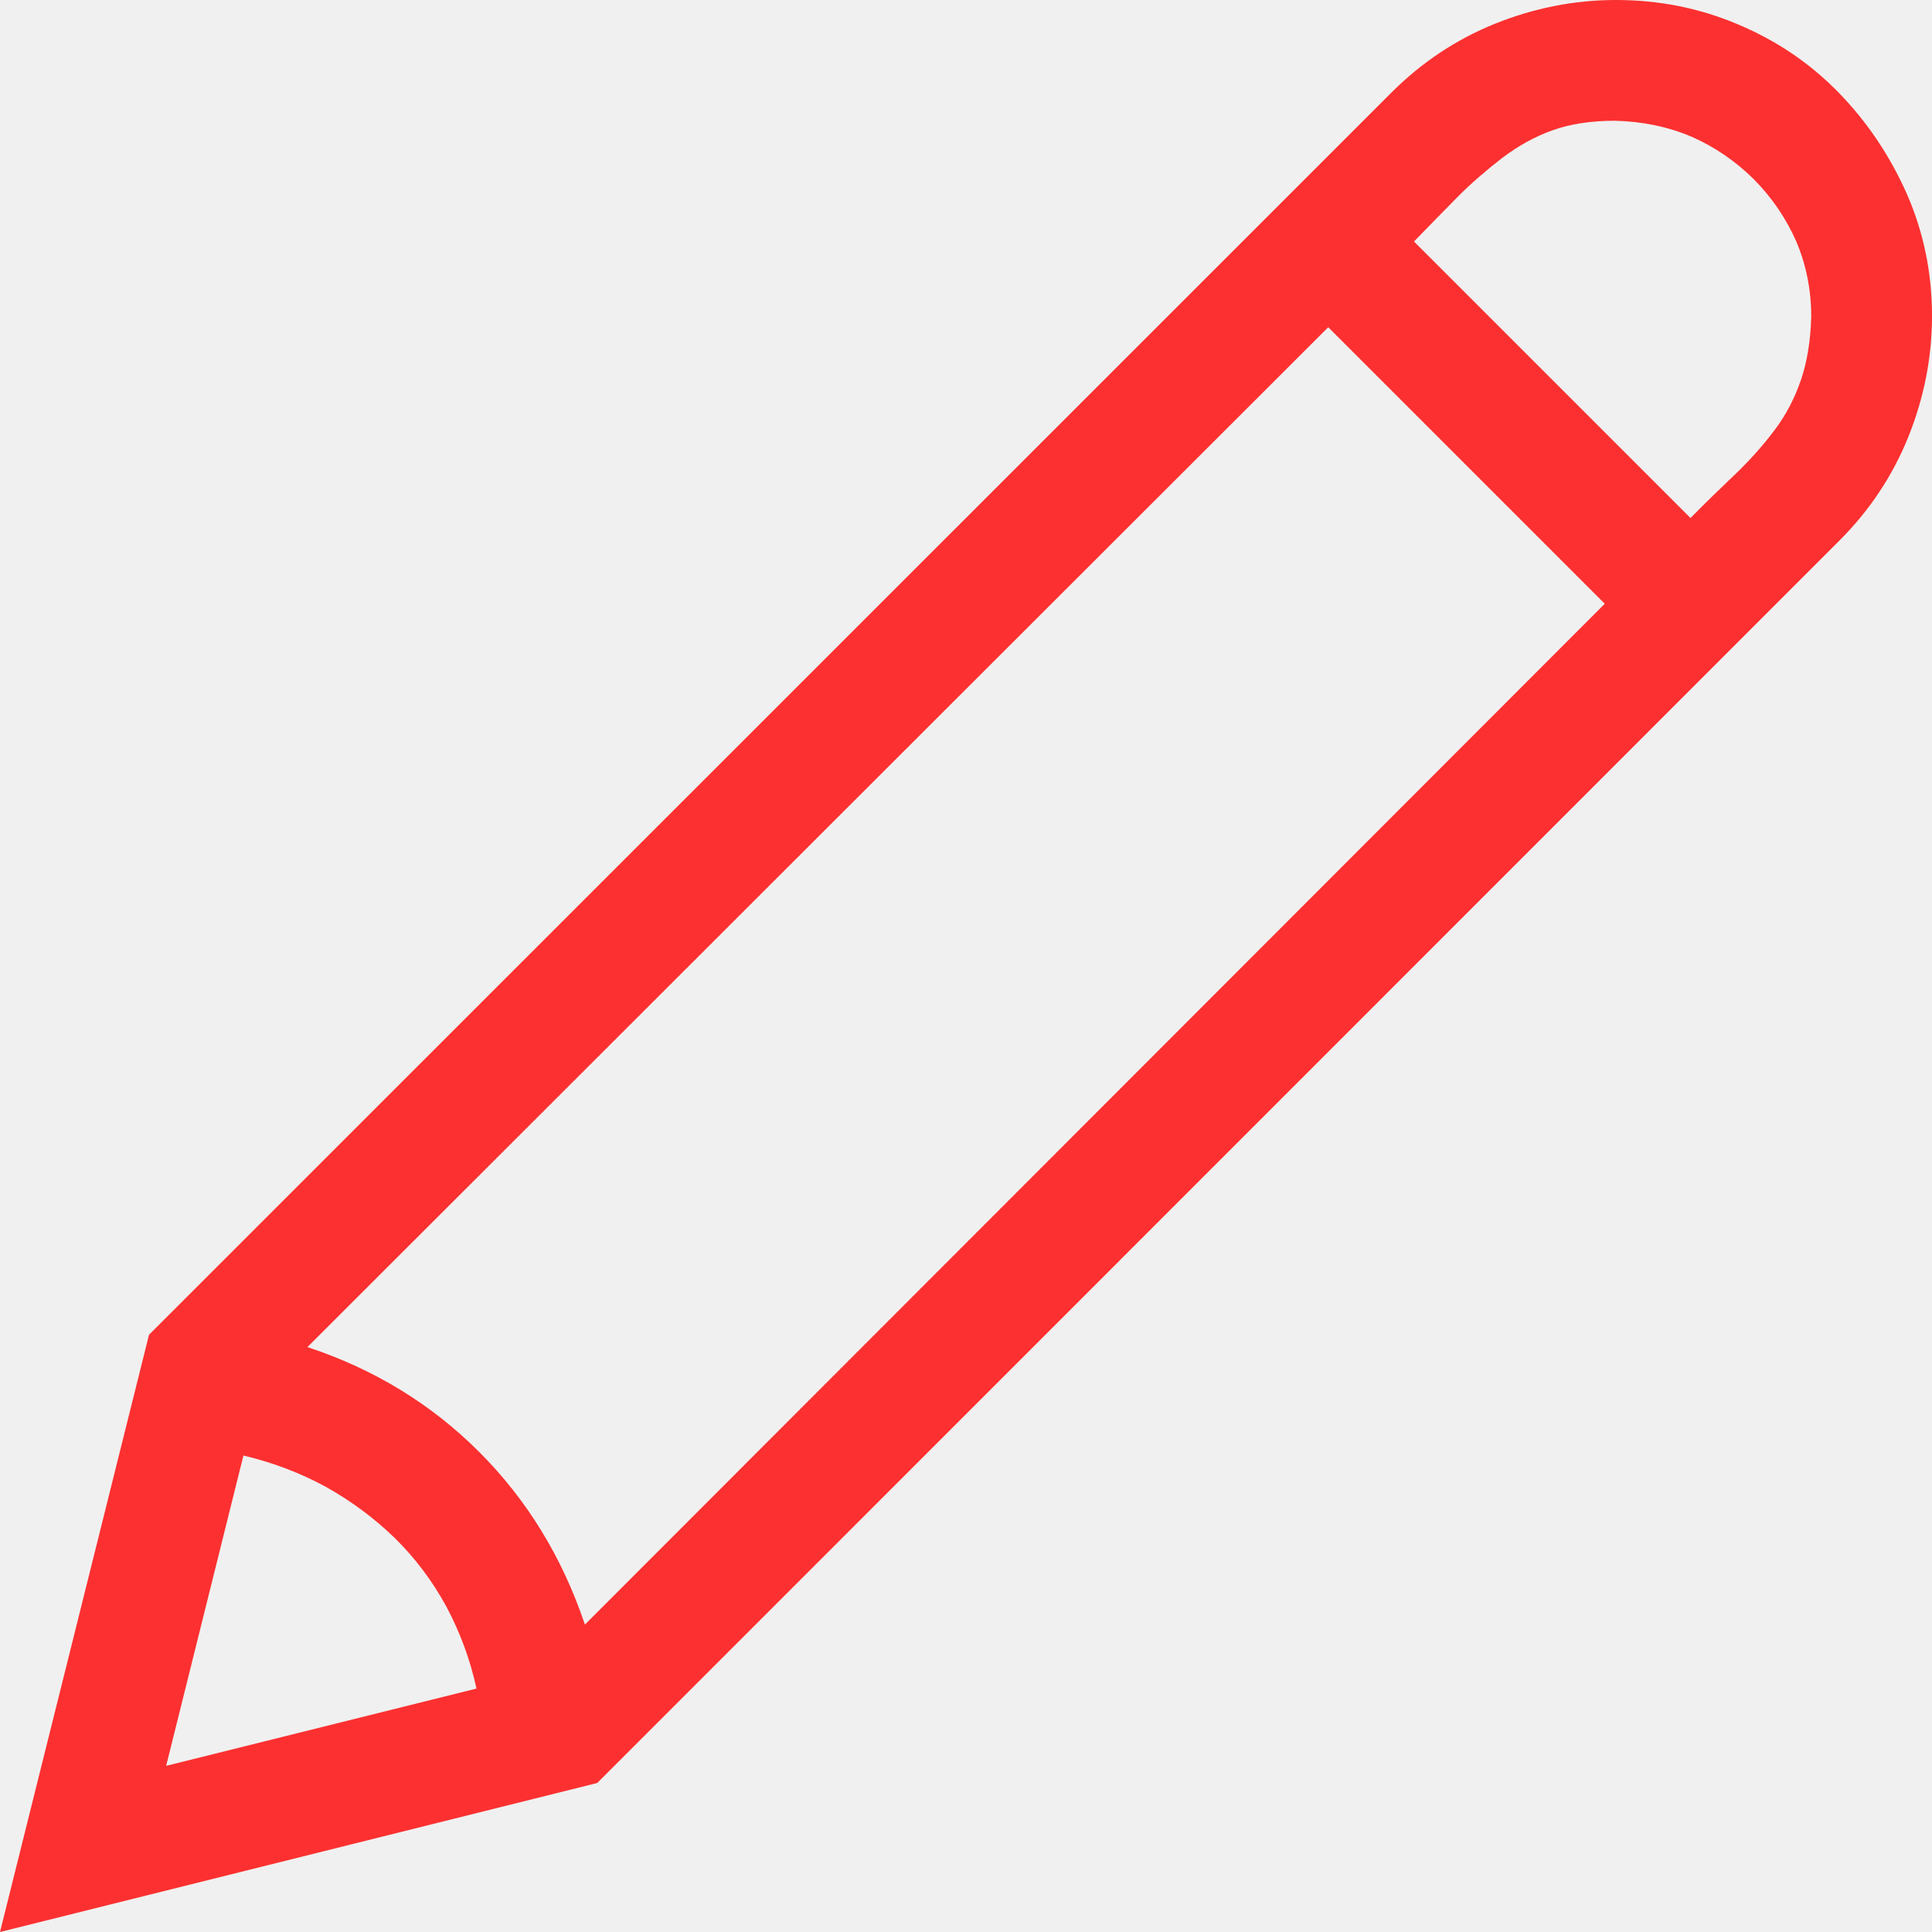
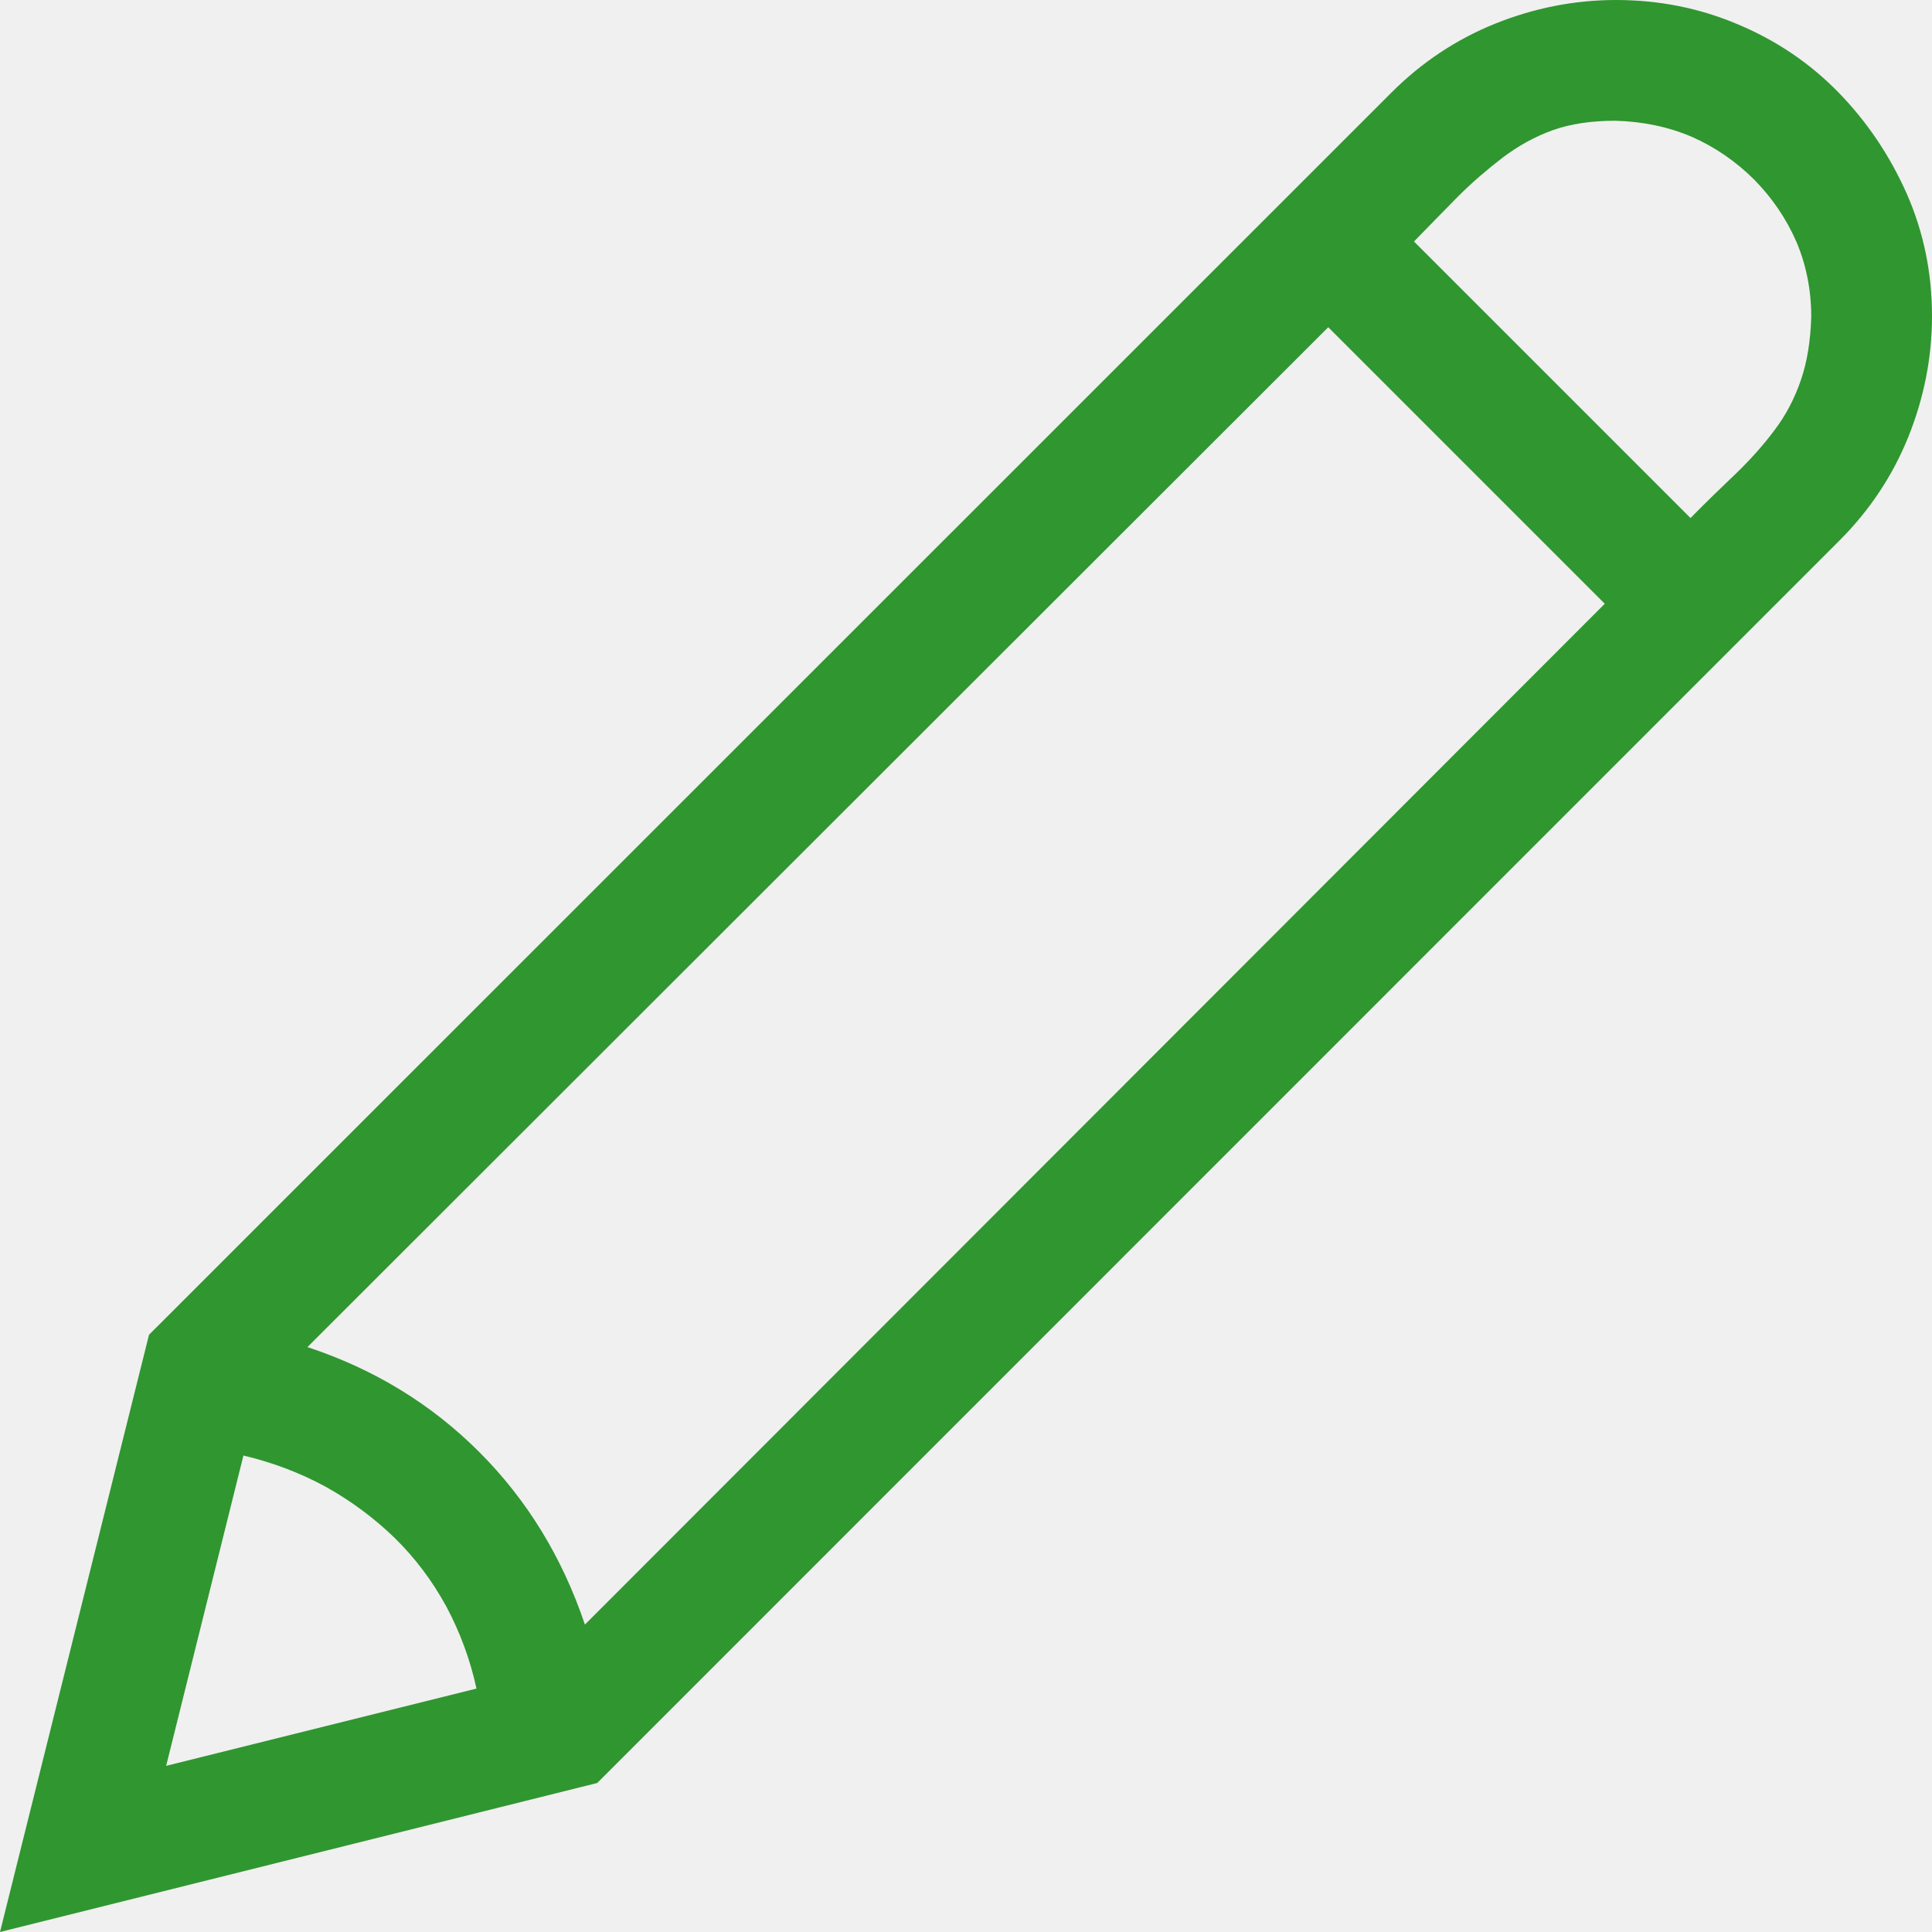
- <svg xmlns="http://www.w3.org/2000/svg" width="8" height="8" viewBox="0 0 8 8" fill="none">
+ <svg xmlns="http://www.w3.org/2000/svg" width="16" height="16" viewBox="0 0 8 8" fill="none">
  <g opacity="0.8" clip-path="url(#clip0_137_4309)">
-     <path d="M8 1.309C8 1.48 7.967 1.647 7.902 1.809C7.837 1.97 7.742 2.113 7.617 2.238L2.473 7.383L0 8L0.617 5.527L5.762 0.383C5.887 0.258 6.03 0.163 6.191 0.098C6.353 0.033 6.52 0 6.691 0C6.871 0 7.04 0.034 7.199 0.102C7.358 0.169 7.496 0.263 7.613 0.383C7.73 0.503 7.824 0.642 7.895 0.801C7.965 0.96 8 1.129 8 1.309ZM1.273 5.578C1.549 5.669 1.786 5.814 1.984 6.012C2.182 6.21 2.328 6.448 2.422 6.727L6.645 2.5L5.5 1.355L1.273 5.578ZM0.688 7.312L1.973 6.992C1.947 6.872 1.905 6.759 1.848 6.652C1.79 6.546 1.719 6.451 1.633 6.367C1.547 6.284 1.452 6.214 1.348 6.156C1.243 6.099 1.13 6.056 1.008 6.027L0.688 7.312ZM7 2.145C7.065 2.079 7.128 2.018 7.188 1.961C7.247 1.904 7.301 1.844 7.348 1.781C7.395 1.719 7.431 1.65 7.457 1.574C7.483 1.499 7.497 1.411 7.5 1.312C7.5 1.201 7.479 1.096 7.438 1C7.396 0.904 7.337 0.818 7.262 0.742C7.186 0.667 7.1 0.608 7.004 0.566C6.908 0.525 6.802 0.503 6.688 0.5C6.589 0.5 6.503 0.513 6.43 0.539C6.357 0.565 6.288 0.603 6.223 0.652C6.158 0.702 6.096 0.755 6.039 0.812C5.982 0.87 5.921 0.932 5.855 1L7 2.145Z" fill="#FF0000" />
+     <path d="M8 1.309C8 1.48 7.967 1.647 7.902 1.809C7.837 1.97 7.742 2.113 7.617 2.238L2.473 7.383L0 8L0.617 5.527L5.762 0.383C5.887 0.258 6.03 0.163 6.191 0.098C6.353 0.033 6.52 0 6.691 0C6.871 0 7.04 0.034 7.199 0.102C7.358 0.169 7.496 0.263 7.613 0.383C7.73 0.503 7.824 0.642 7.895 0.801C7.965 0.96 8 1.129 8 1.309ZM1.273 5.578C1.549 5.669 1.786 5.814 1.984 6.012C2.182 6.21 2.328 6.448 2.422 6.727L6.645 2.5L5.5 1.355L1.273 5.578ZM0.688 7.312L1.973 6.992C1.947 6.872 1.905 6.759 1.848 6.652C1.79 6.546 1.719 6.451 1.633 6.367C1.547 6.284 1.452 6.214 1.348 6.156C1.243 6.099 1.13 6.056 1.008 6.027L0.688 7.312ZM7 2.145C7.065 2.079 7.128 2.018 7.188 1.961C7.247 1.904 7.301 1.844 7.348 1.781C7.395 1.719 7.431 1.65 7.457 1.574C7.483 1.499 7.497 1.411 7.5 1.312C7.5 1.201 7.479 1.096 7.438 1C7.396 0.904 7.337 0.818 7.262 0.742C7.186 0.667 7.1 0.608 7.004 0.566C6.908 0.525 6.802 0.503 6.688 0.5C6.589 0.5 6.503 0.513 6.43 0.539C6.357 0.565 6.288 0.603 6.223 0.652C6.158 0.702 6.096 0.755 6.039 0.812C5.982 0.87 5.921 0.932 5.855 1L7 2.145Z" fill="green" />
  </g>
  <defs>
    <clipPath id="clip0_137_4309">
-       <rect width="8" height="8" fill="white" />
+       <rect width="16" height="16" fill="white" />
    </clipPath>
  </defs>
</svg>
